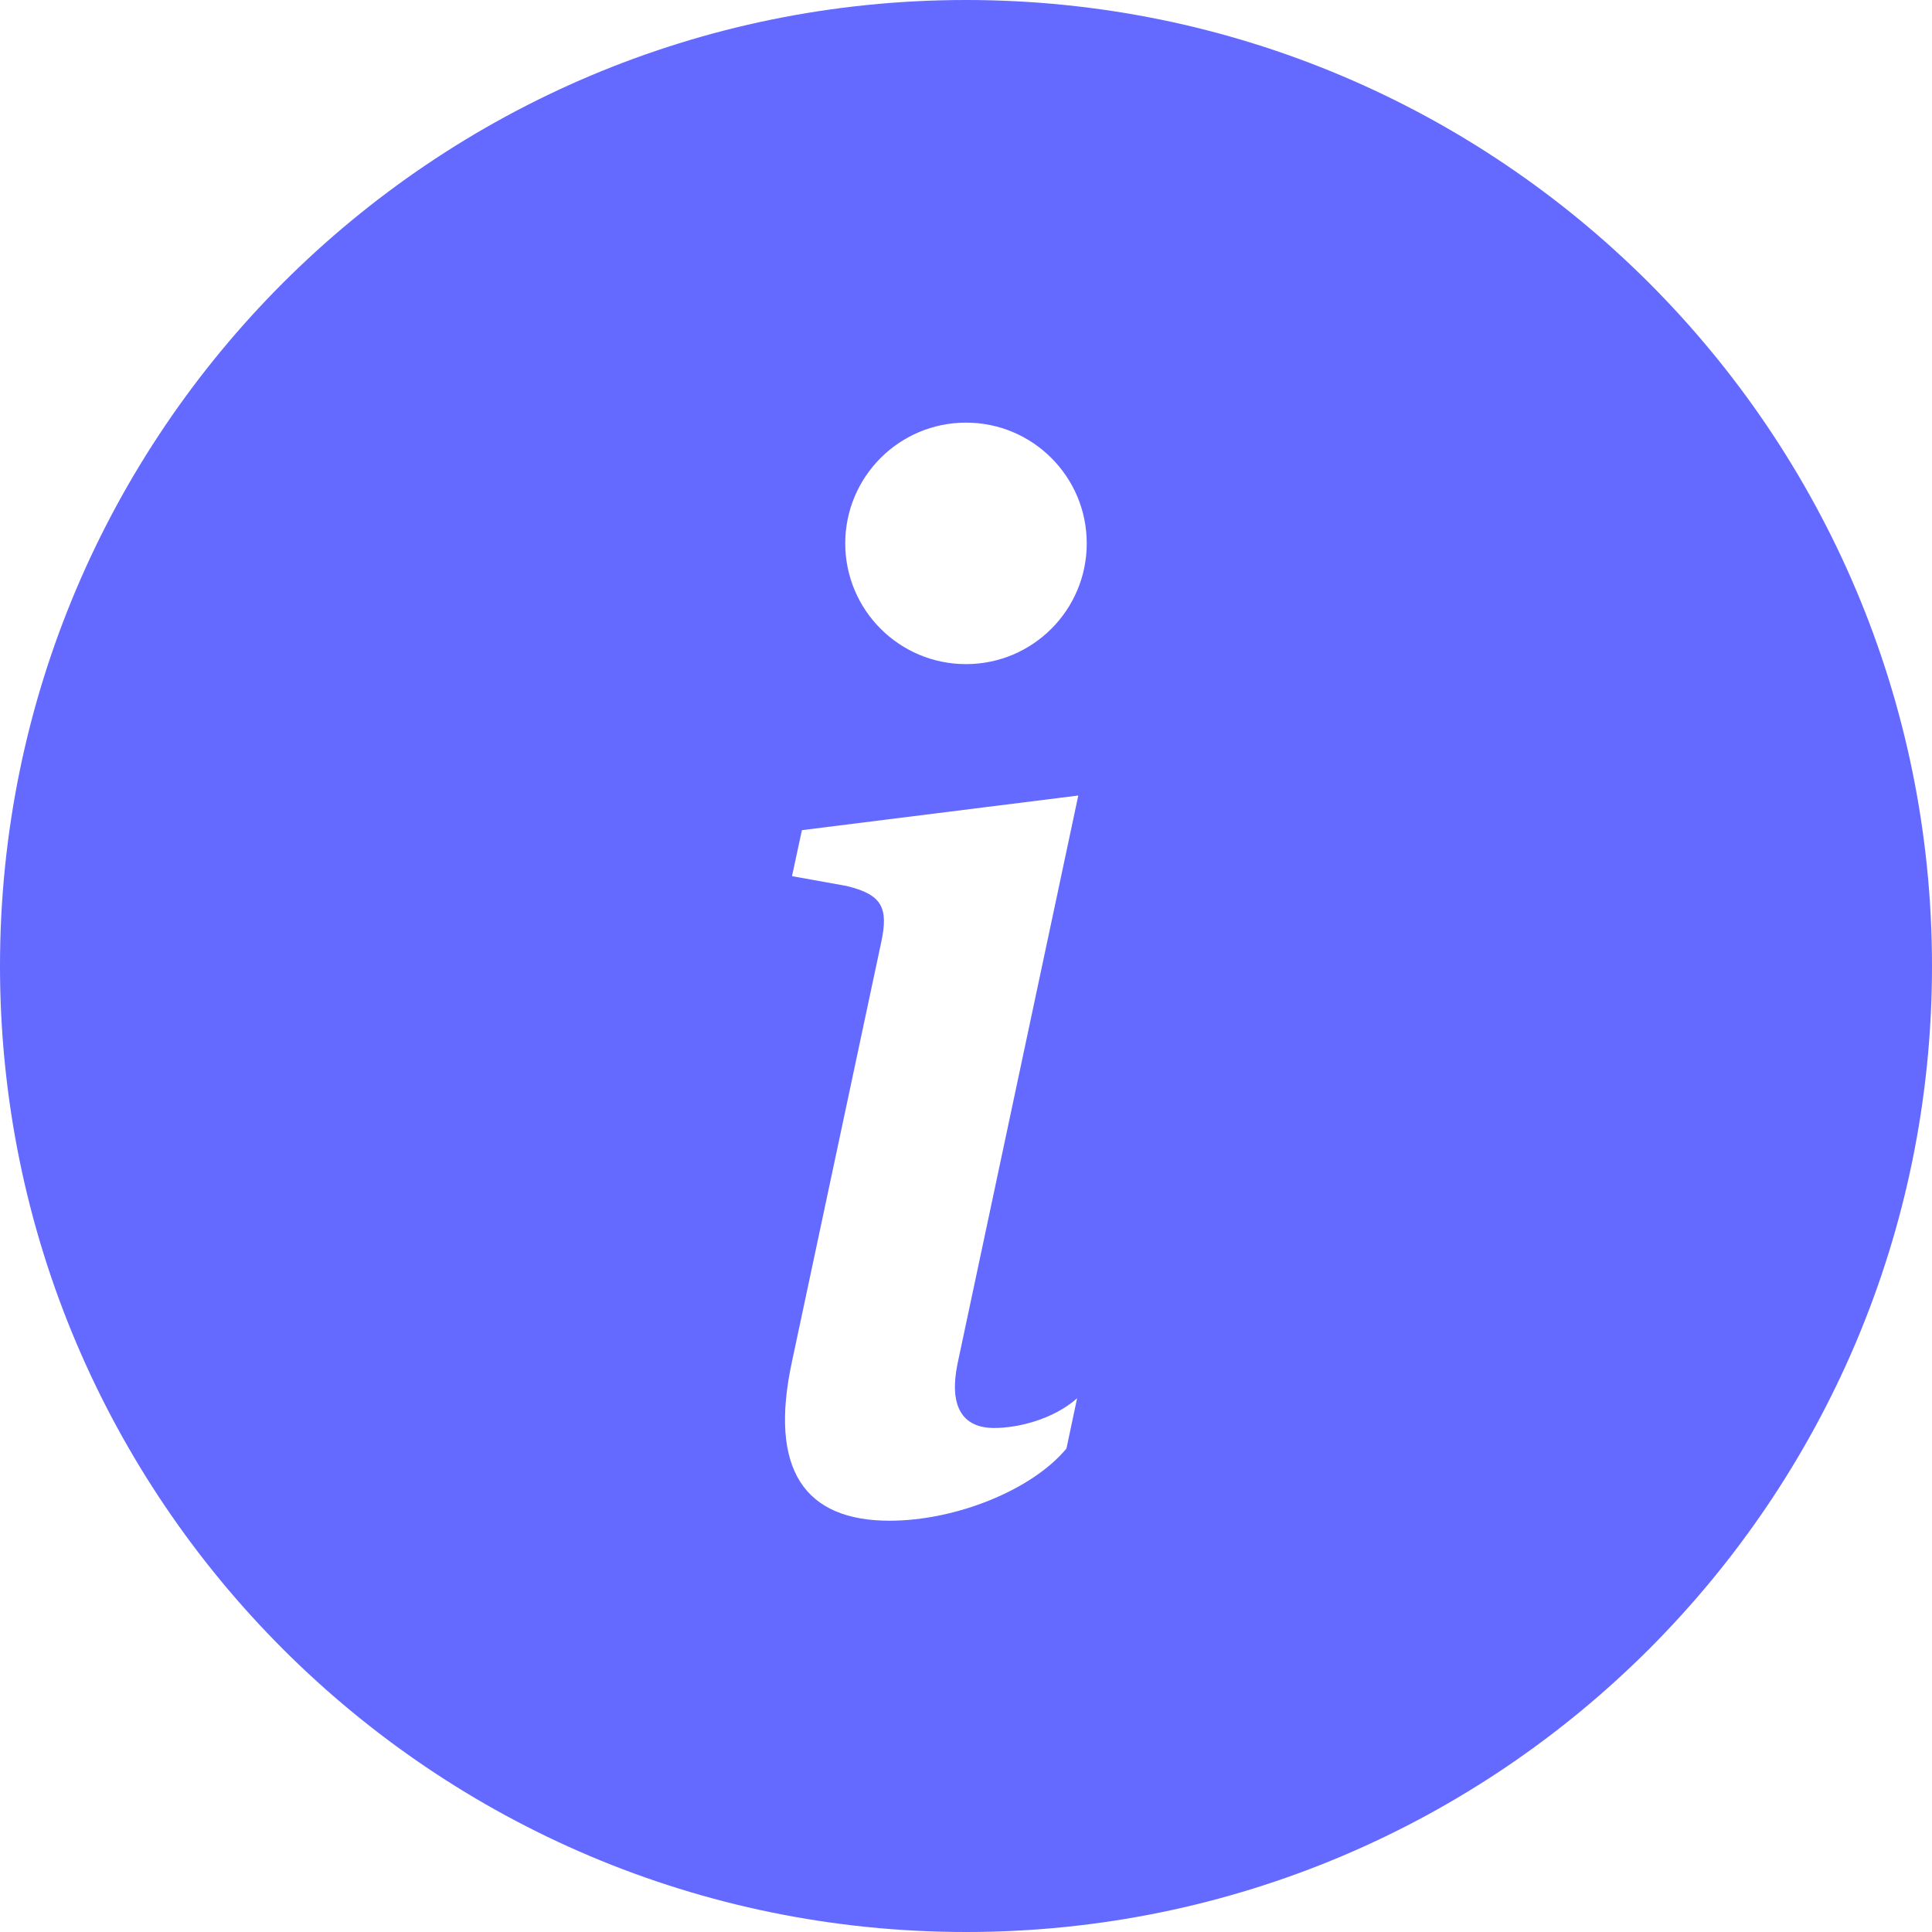
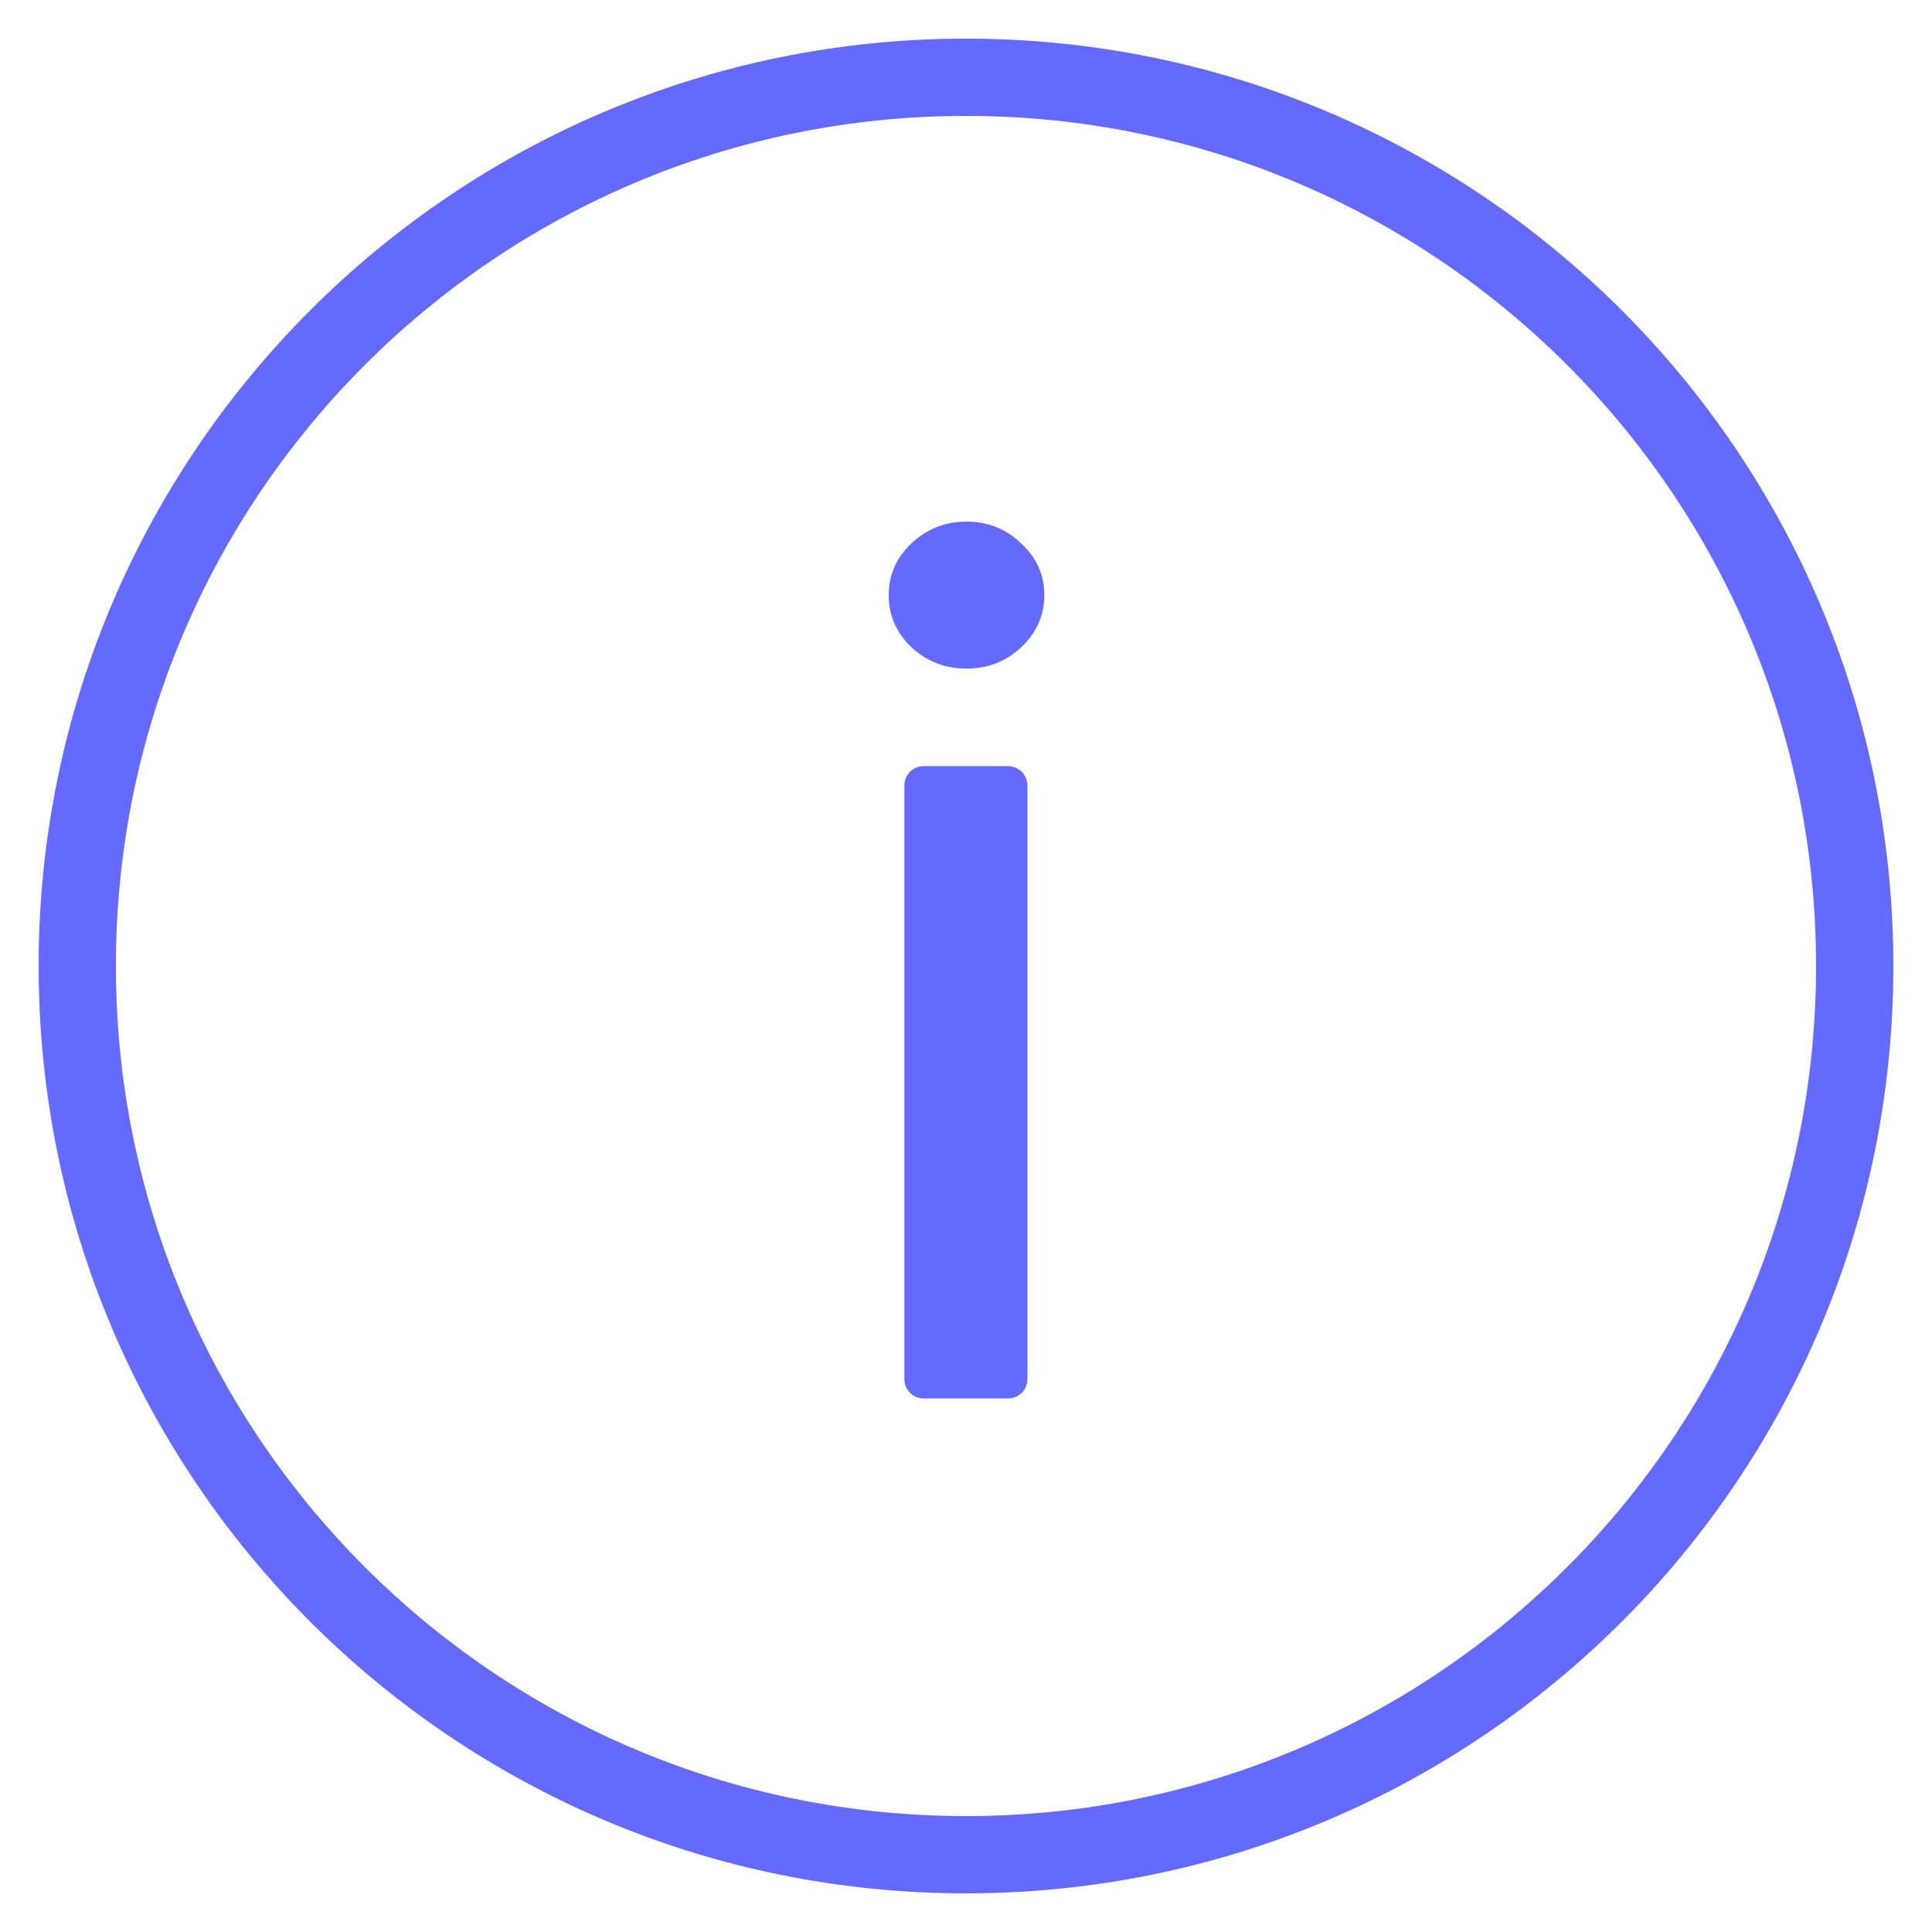
- <svg xmlns="http://www.w3.org/2000/svg" width="16" height="16" fill="#6469ff" class="bi bi-info-circle-fill" viewBox="0 0 16 16">
-   <path d="M8 16A8 8 0 1 0 8 0a8 8 0 0 0 0 16zm.93-9.412-1 4.705c-.07.34.029.533.304.533.194 0 .487-.07.686-.246l-.088.416c-.287.346-.92.598-1.465.598-.703 0-1.002-.422-.808-1.319l.738-3.468c.064-.293.006-.399-.287-.47l-.451-.081.082-.381 2.29-.287zM8 5.5a1 1 0 1 1 0-2 1 1 0 0 1 0 2z" />
+ <svg xmlns="http://www.w3.org/2000/svg" width="100" height="100" viewBox="0 0 100 100" fill="none">
+   <circle cx="50" cy="50" r="46" stroke="#6469FF" stroke-width="4" />
+   <path d="M47.81 72.383C47.257 72.383 46.81 71.936 46.81 71.383V40.656C46.81 40.104 47.257 39.656 47.81 39.656H52.18C52.733 39.656 53.18 40.104 53.18 40.656V71.383C53.18 71.936 52.733 72.383 52.18 72.383H47.81ZM50.027 34.606C48.919 34.606 47.967 34.237 47.172 33.499C46.391 32.746 46 31.851 46 30.814C46 29.763 46.391 28.868 47.172 28.129C47.967 27.376 48.919 27 50.027 27C51.135 27 52.08 27.376 52.861 28.129C53.656 28.868 54.054 29.763 54.054 30.814C54.054 31.851 53.656 32.746 52.861 33.499C52.08 34.237 51.135 34.606 50.027 34.606Z" fill="#6469FF" />
</svg>
